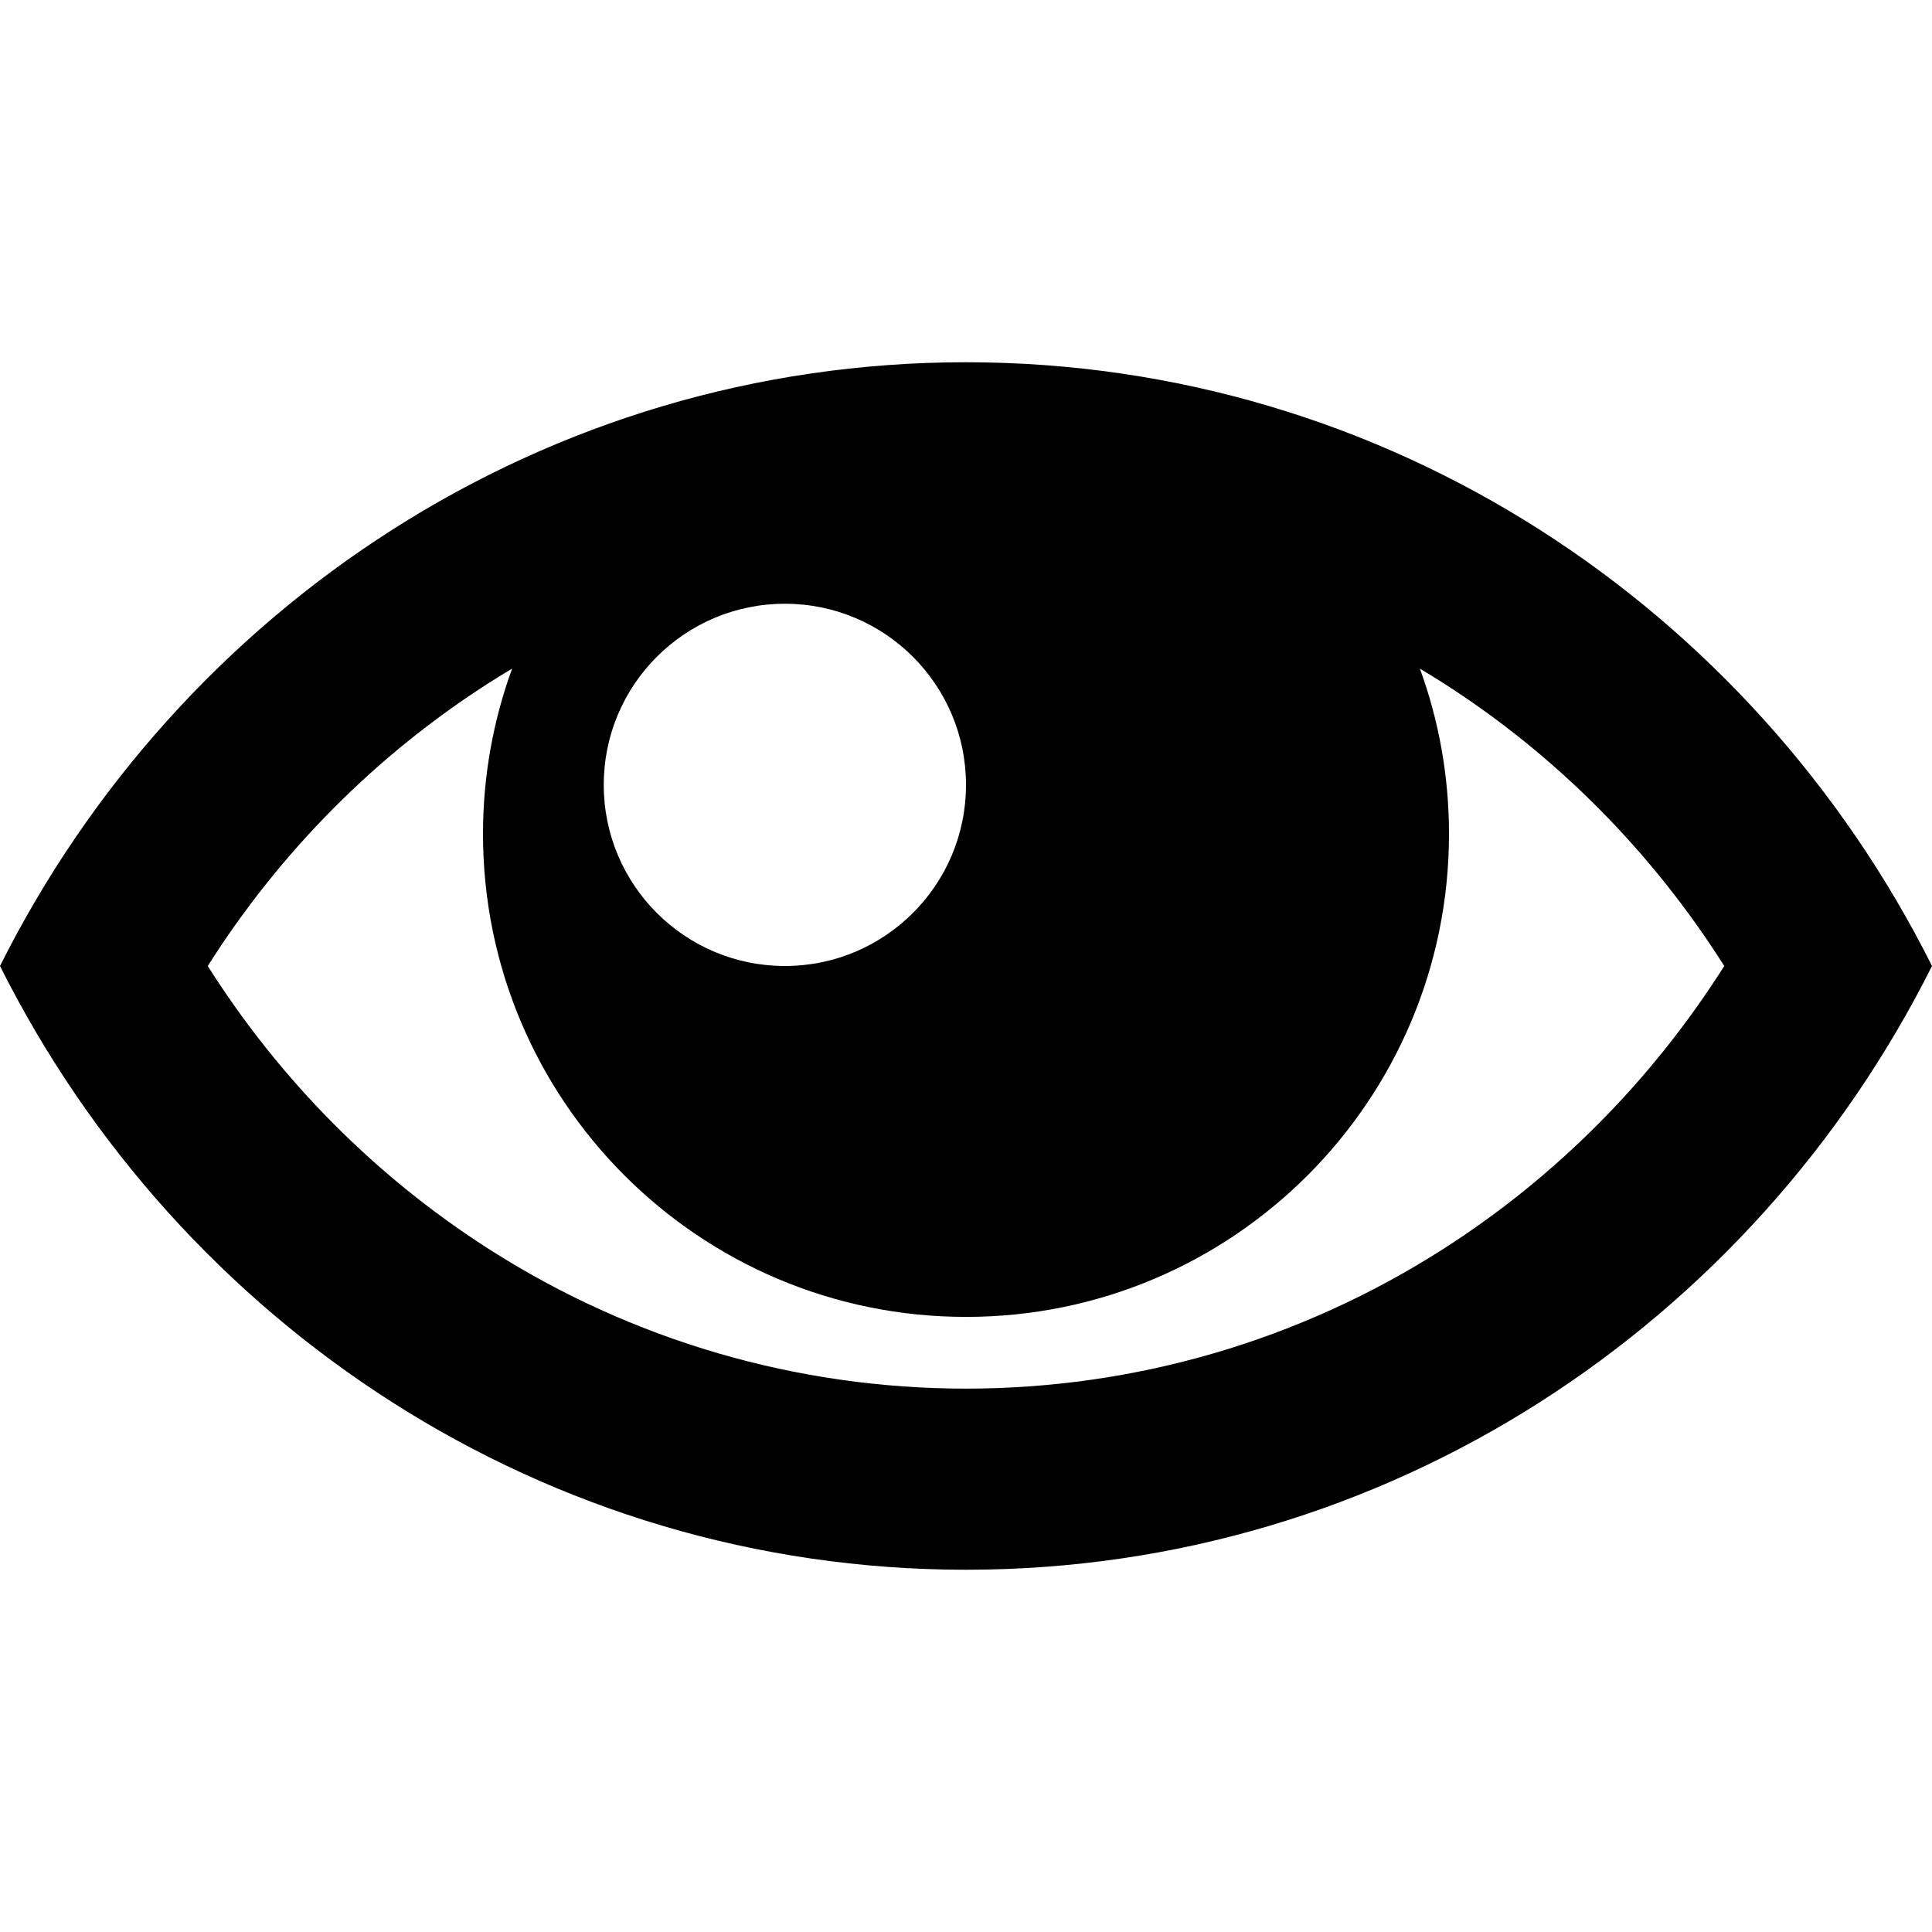
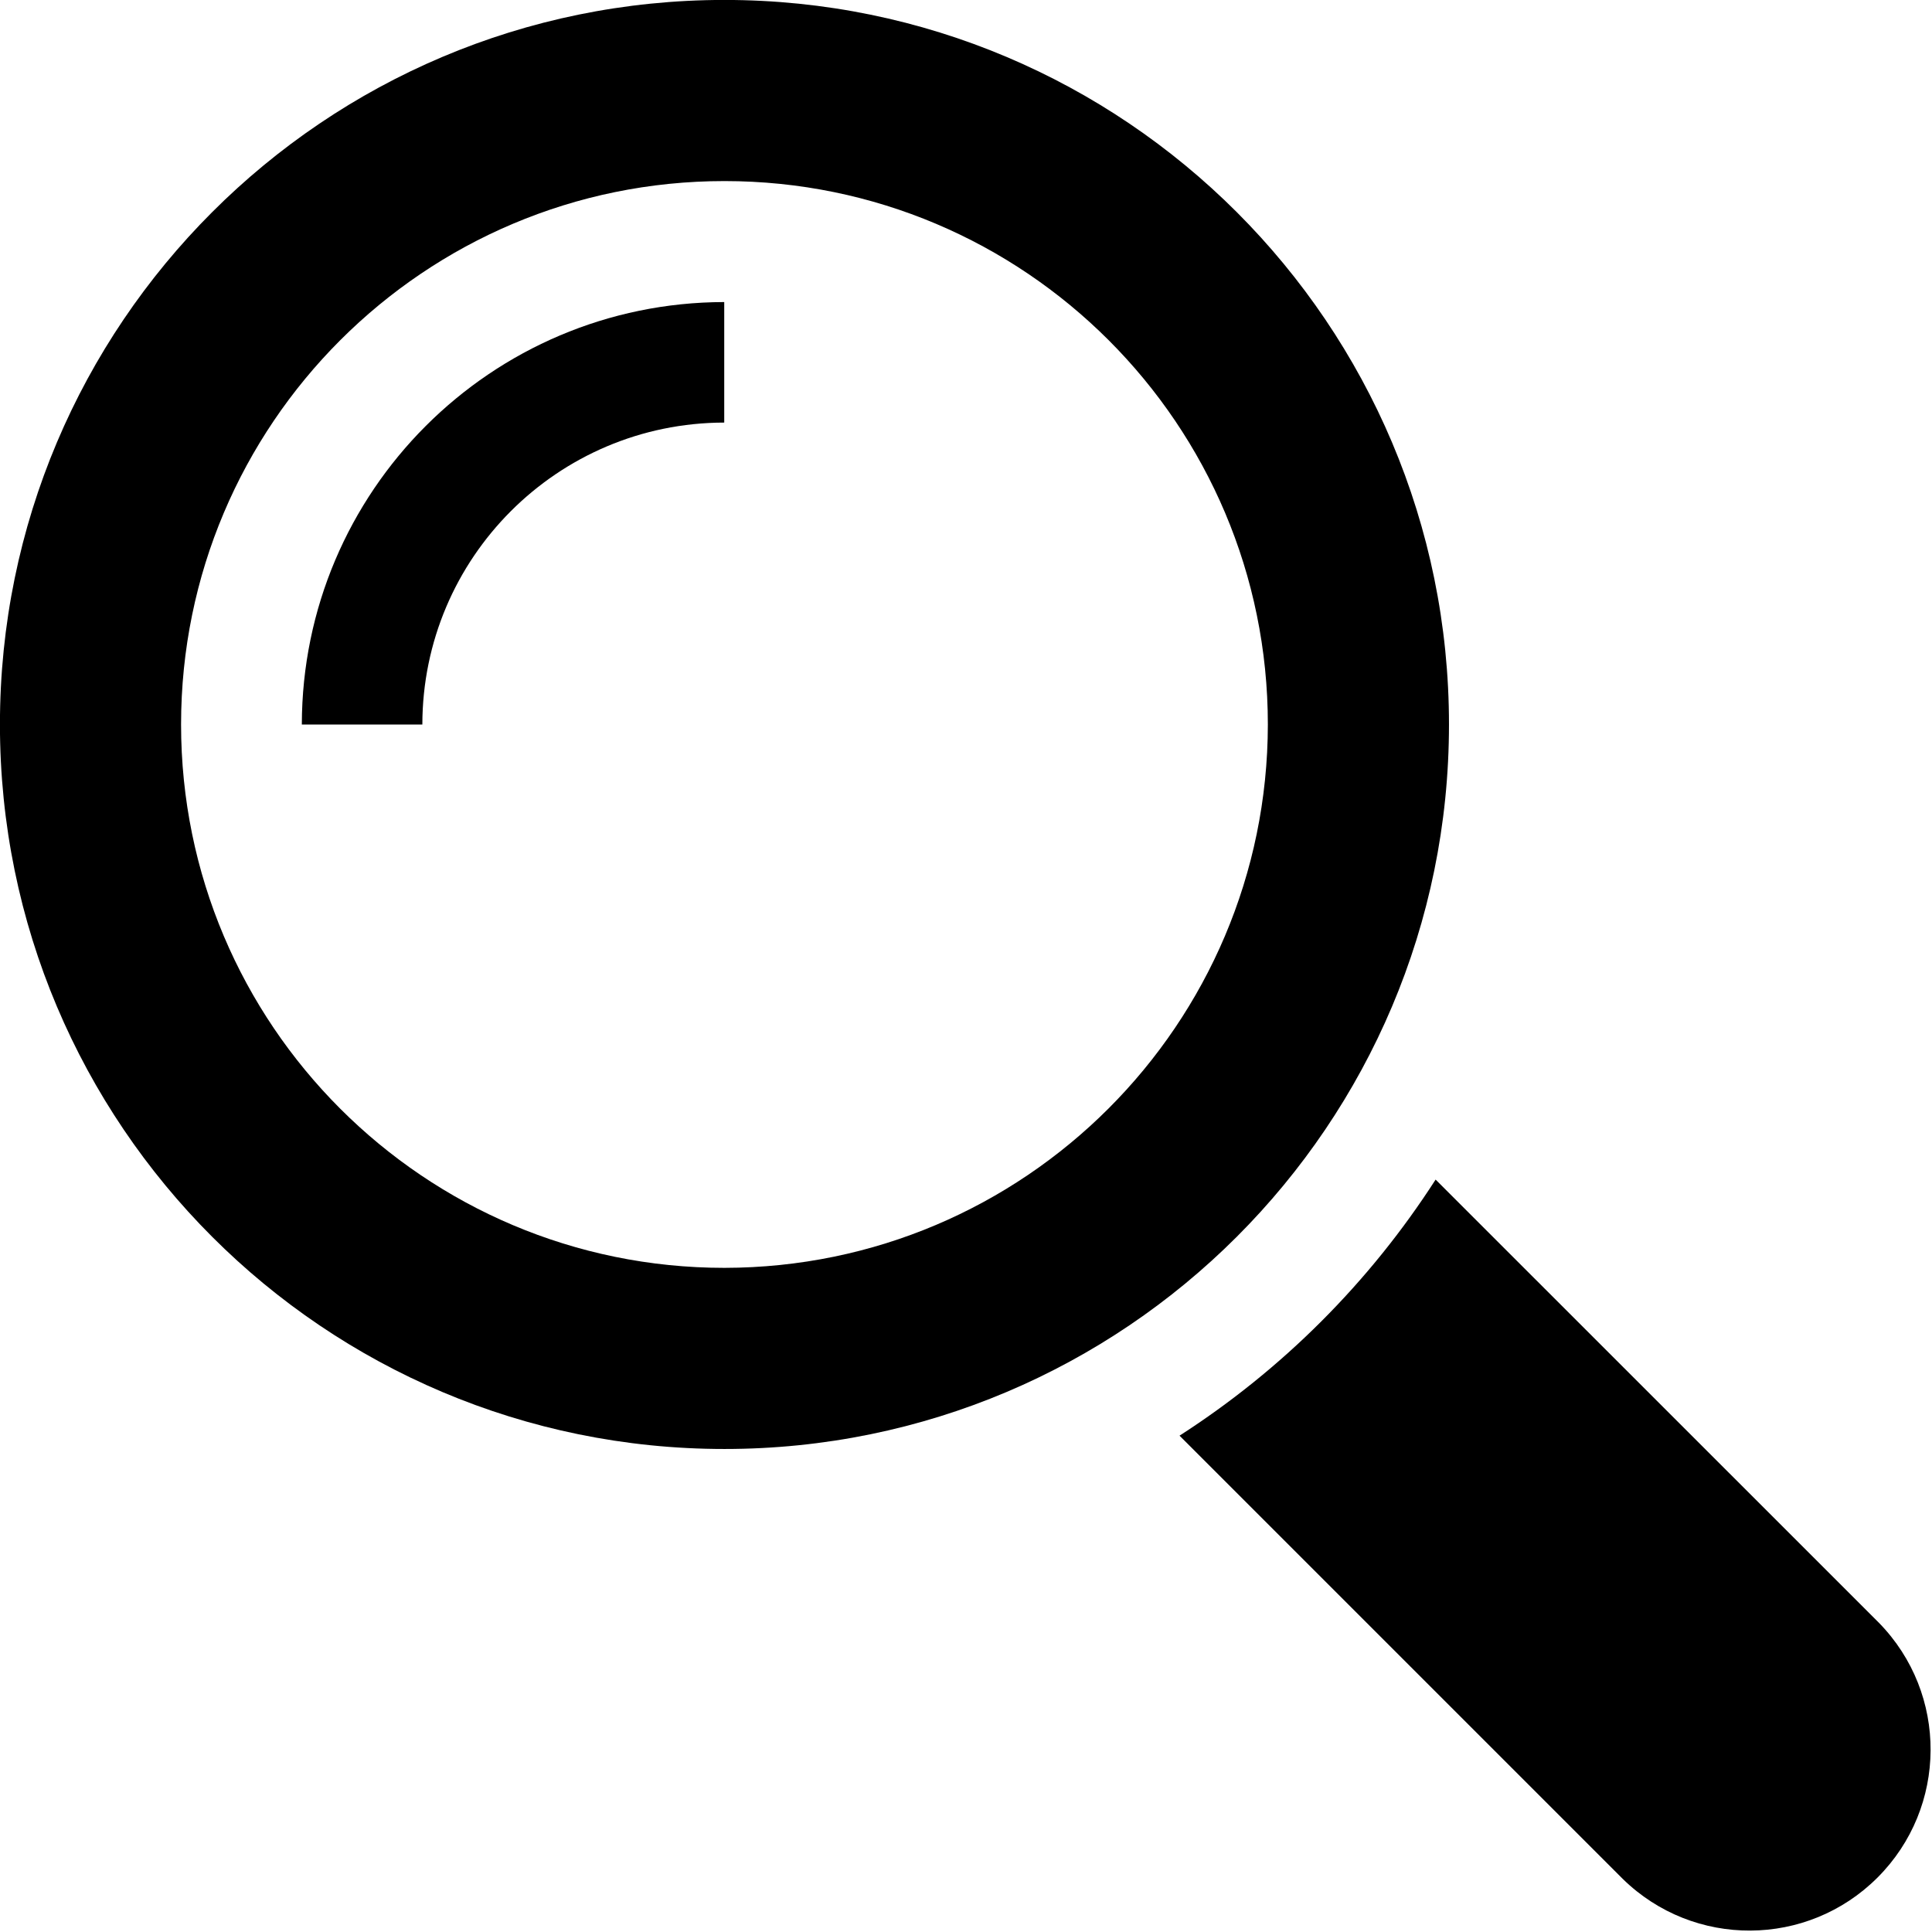
- <svg xmlns="http://www.w3.org/2000/svg" version="1.1" width="32" height="32" viewBox="0 0 32 32">
-   <path d="M16 6c-6.979 0-13.028 4.064-16 10 2.972 5.936 9.021 10 16 10s13.027-4.064 16-10c-2.972-5.936-9.021-10-16-10zM23.889 11.303c1.88 1.199 3.473 2.805 4.67 4.697-1.197 1.891-2.79 3.498-4.67 4.697-2.362 1.507-5.090 2.303-7.889 2.303s-5.527-0.796-7.889-2.303c-1.88-1.199-3.473-2.805-4.67-4.697 1.197-1.891 2.79-3.498 4.67-4.697 0.122-0.078 0.246-0.154 0.371-0.228-0.311 0.854-0.482 1.776-0.482 2.737 0 4.418 3.582 8 8 8s8-3.582 8-8c0-0.962-0.17-1.883-0.482-2.737 0.124 0.074 0.248 0.15 0.371 0.228v0zM16 13c0 1.657-1.343 3-3 3s-3-1.343-3-3 1.343-3 3-3 3 1.343 3 3z" />
+ <svg xmlns="http://www.w3.org/2000/svg" id="Layer_1" data-name="Layer 1" viewBox="0 0 336.63 336.63">
+   <path d="M359.07,314.44l-77.24-77.22a148.68,148.68,0,0,1-44.62,44.62l77.23,77.23a31.56,31.56,0,0,0,44.63-44.63Z" transform="translate(-31.69 -31.69)" />
+   <path d="M284.16,157.93A126.24,126.24,0,1,0,157.92,284.16,126.24,126.24,0,0,0,284.16,157.93ZM157.92,252.6a94.68,94.68,0,1,1,94.68-94.67A94.79,94.79,0,0,1,157.92,252.6Z" transform="translate(-31.69 -31.69)" />
+   <path d="M84.28,157.93h21a52.67,52.67,0,0,1,52.6-52.61v-21A73.72,73.72,0,0,0,84.28,157.93Z" transform="translate(-31.69 -31.69)" />
</svg>
